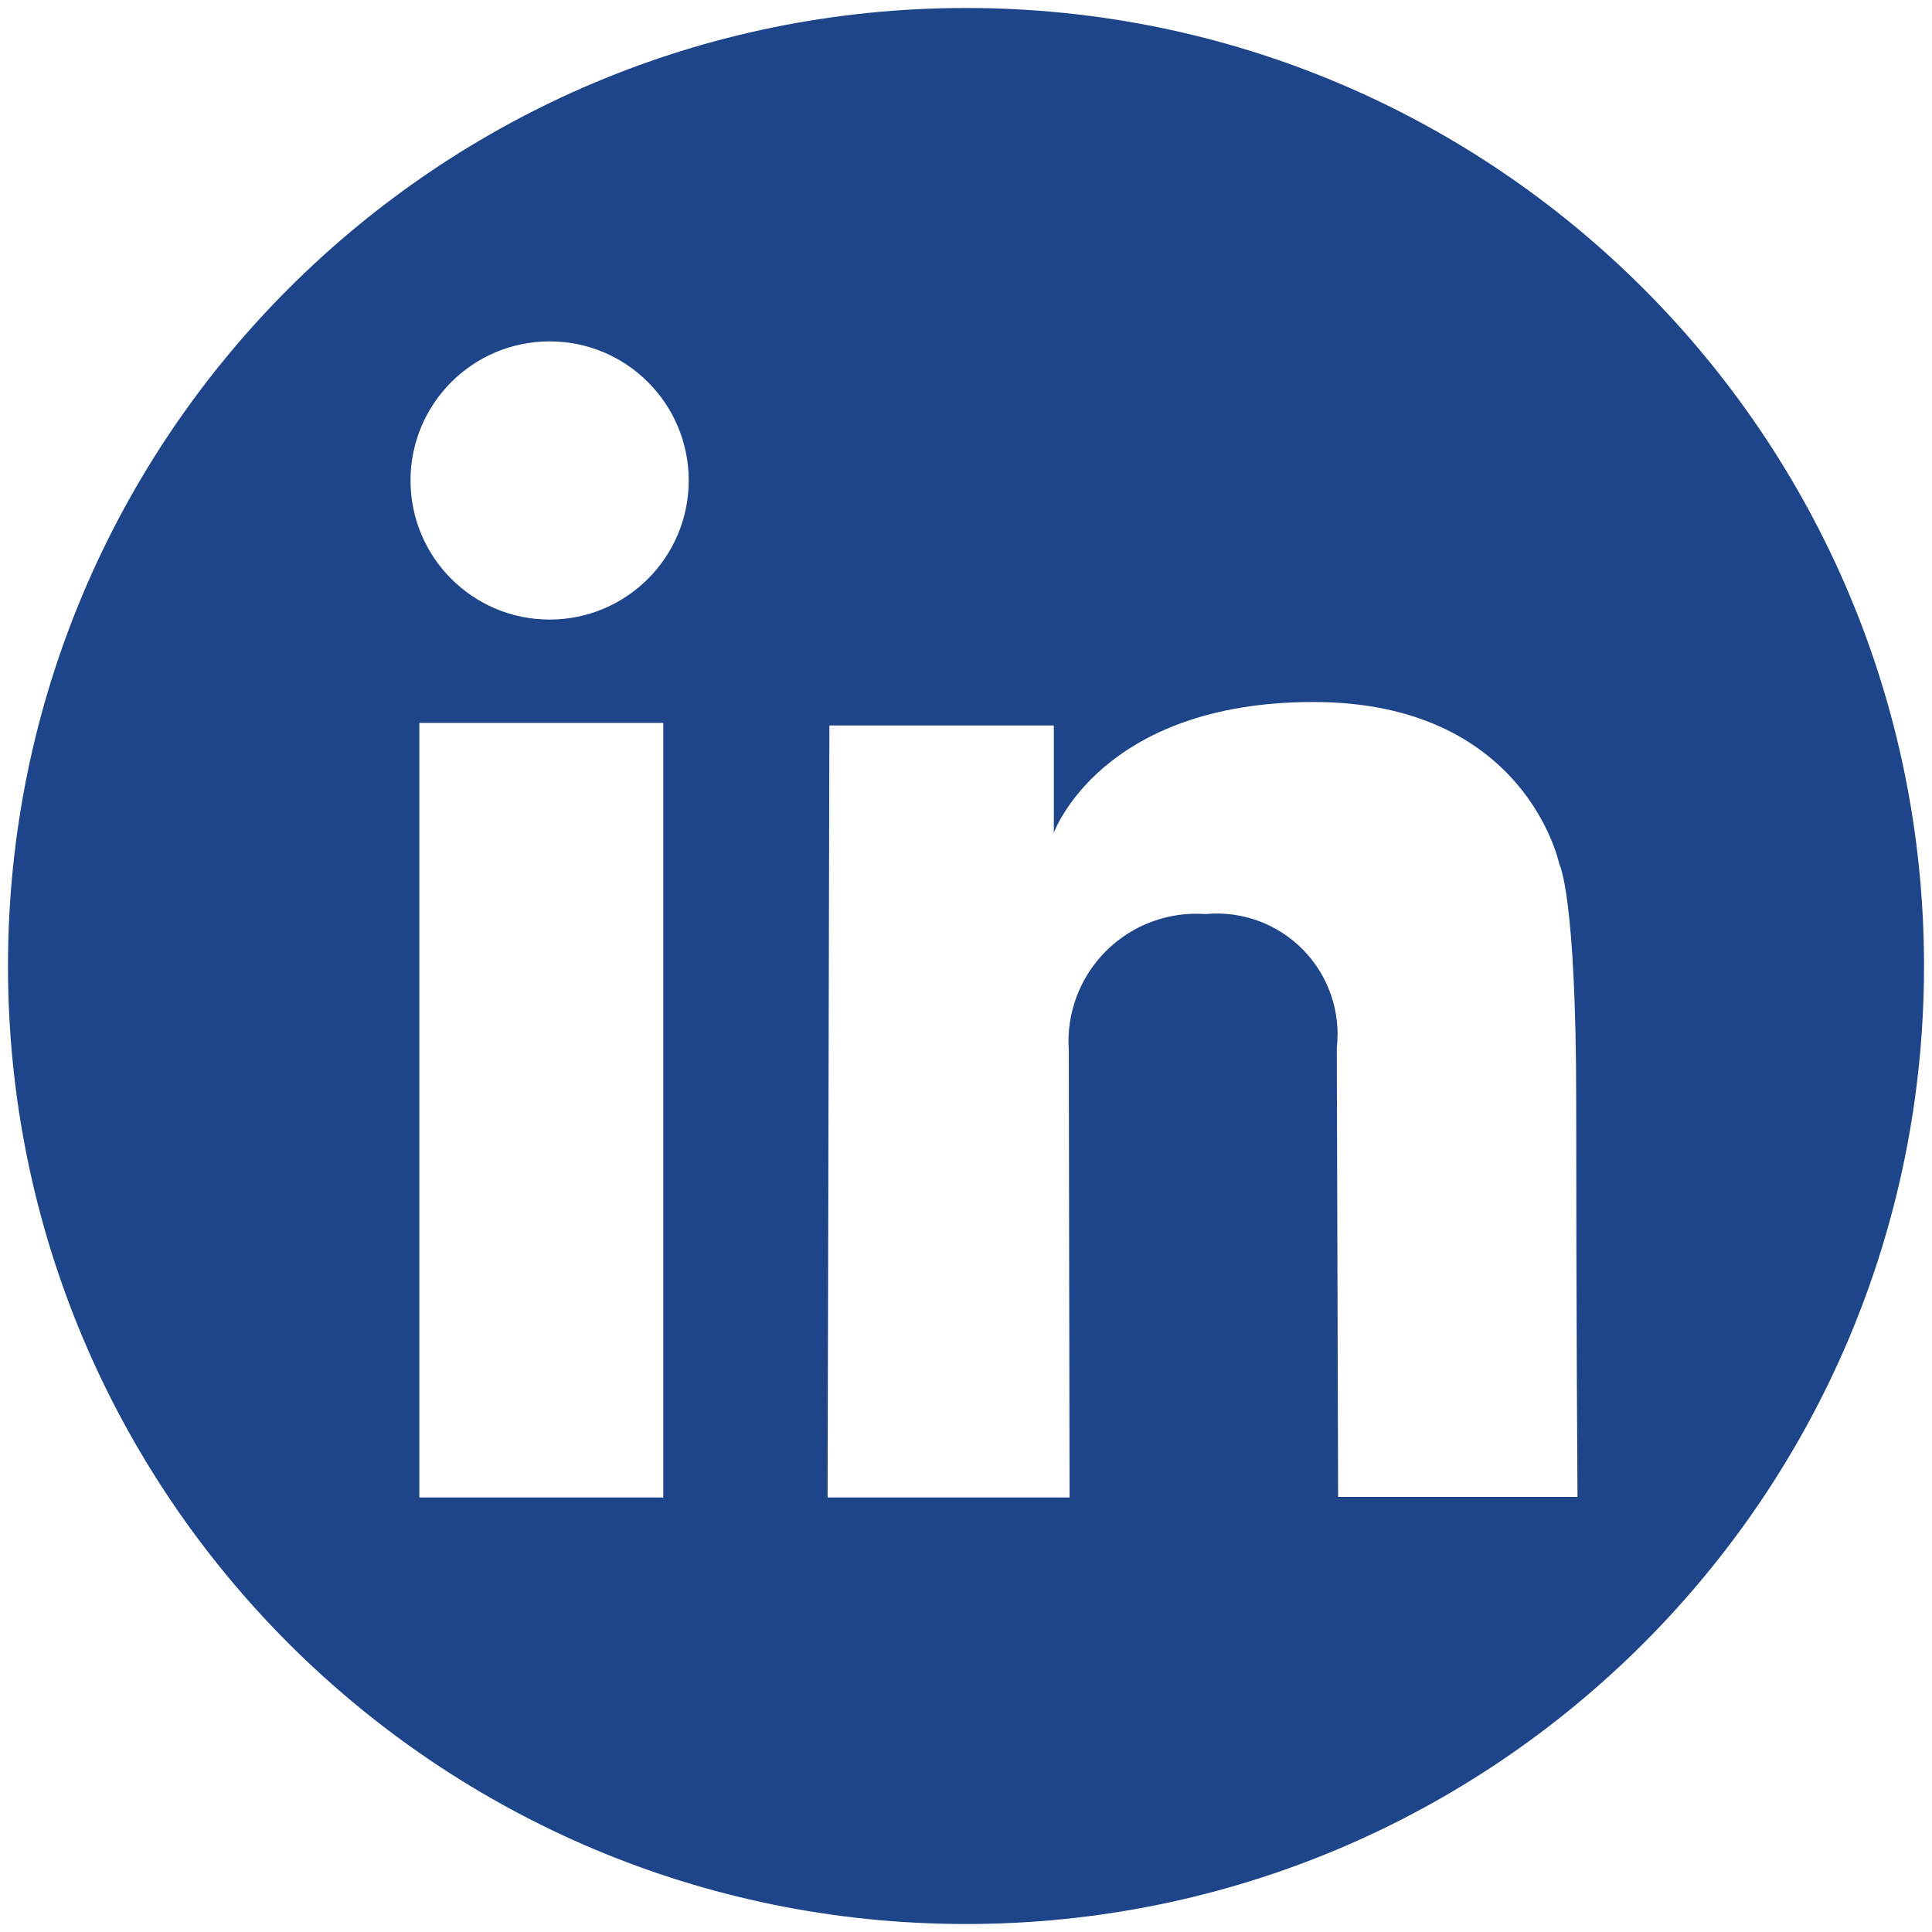
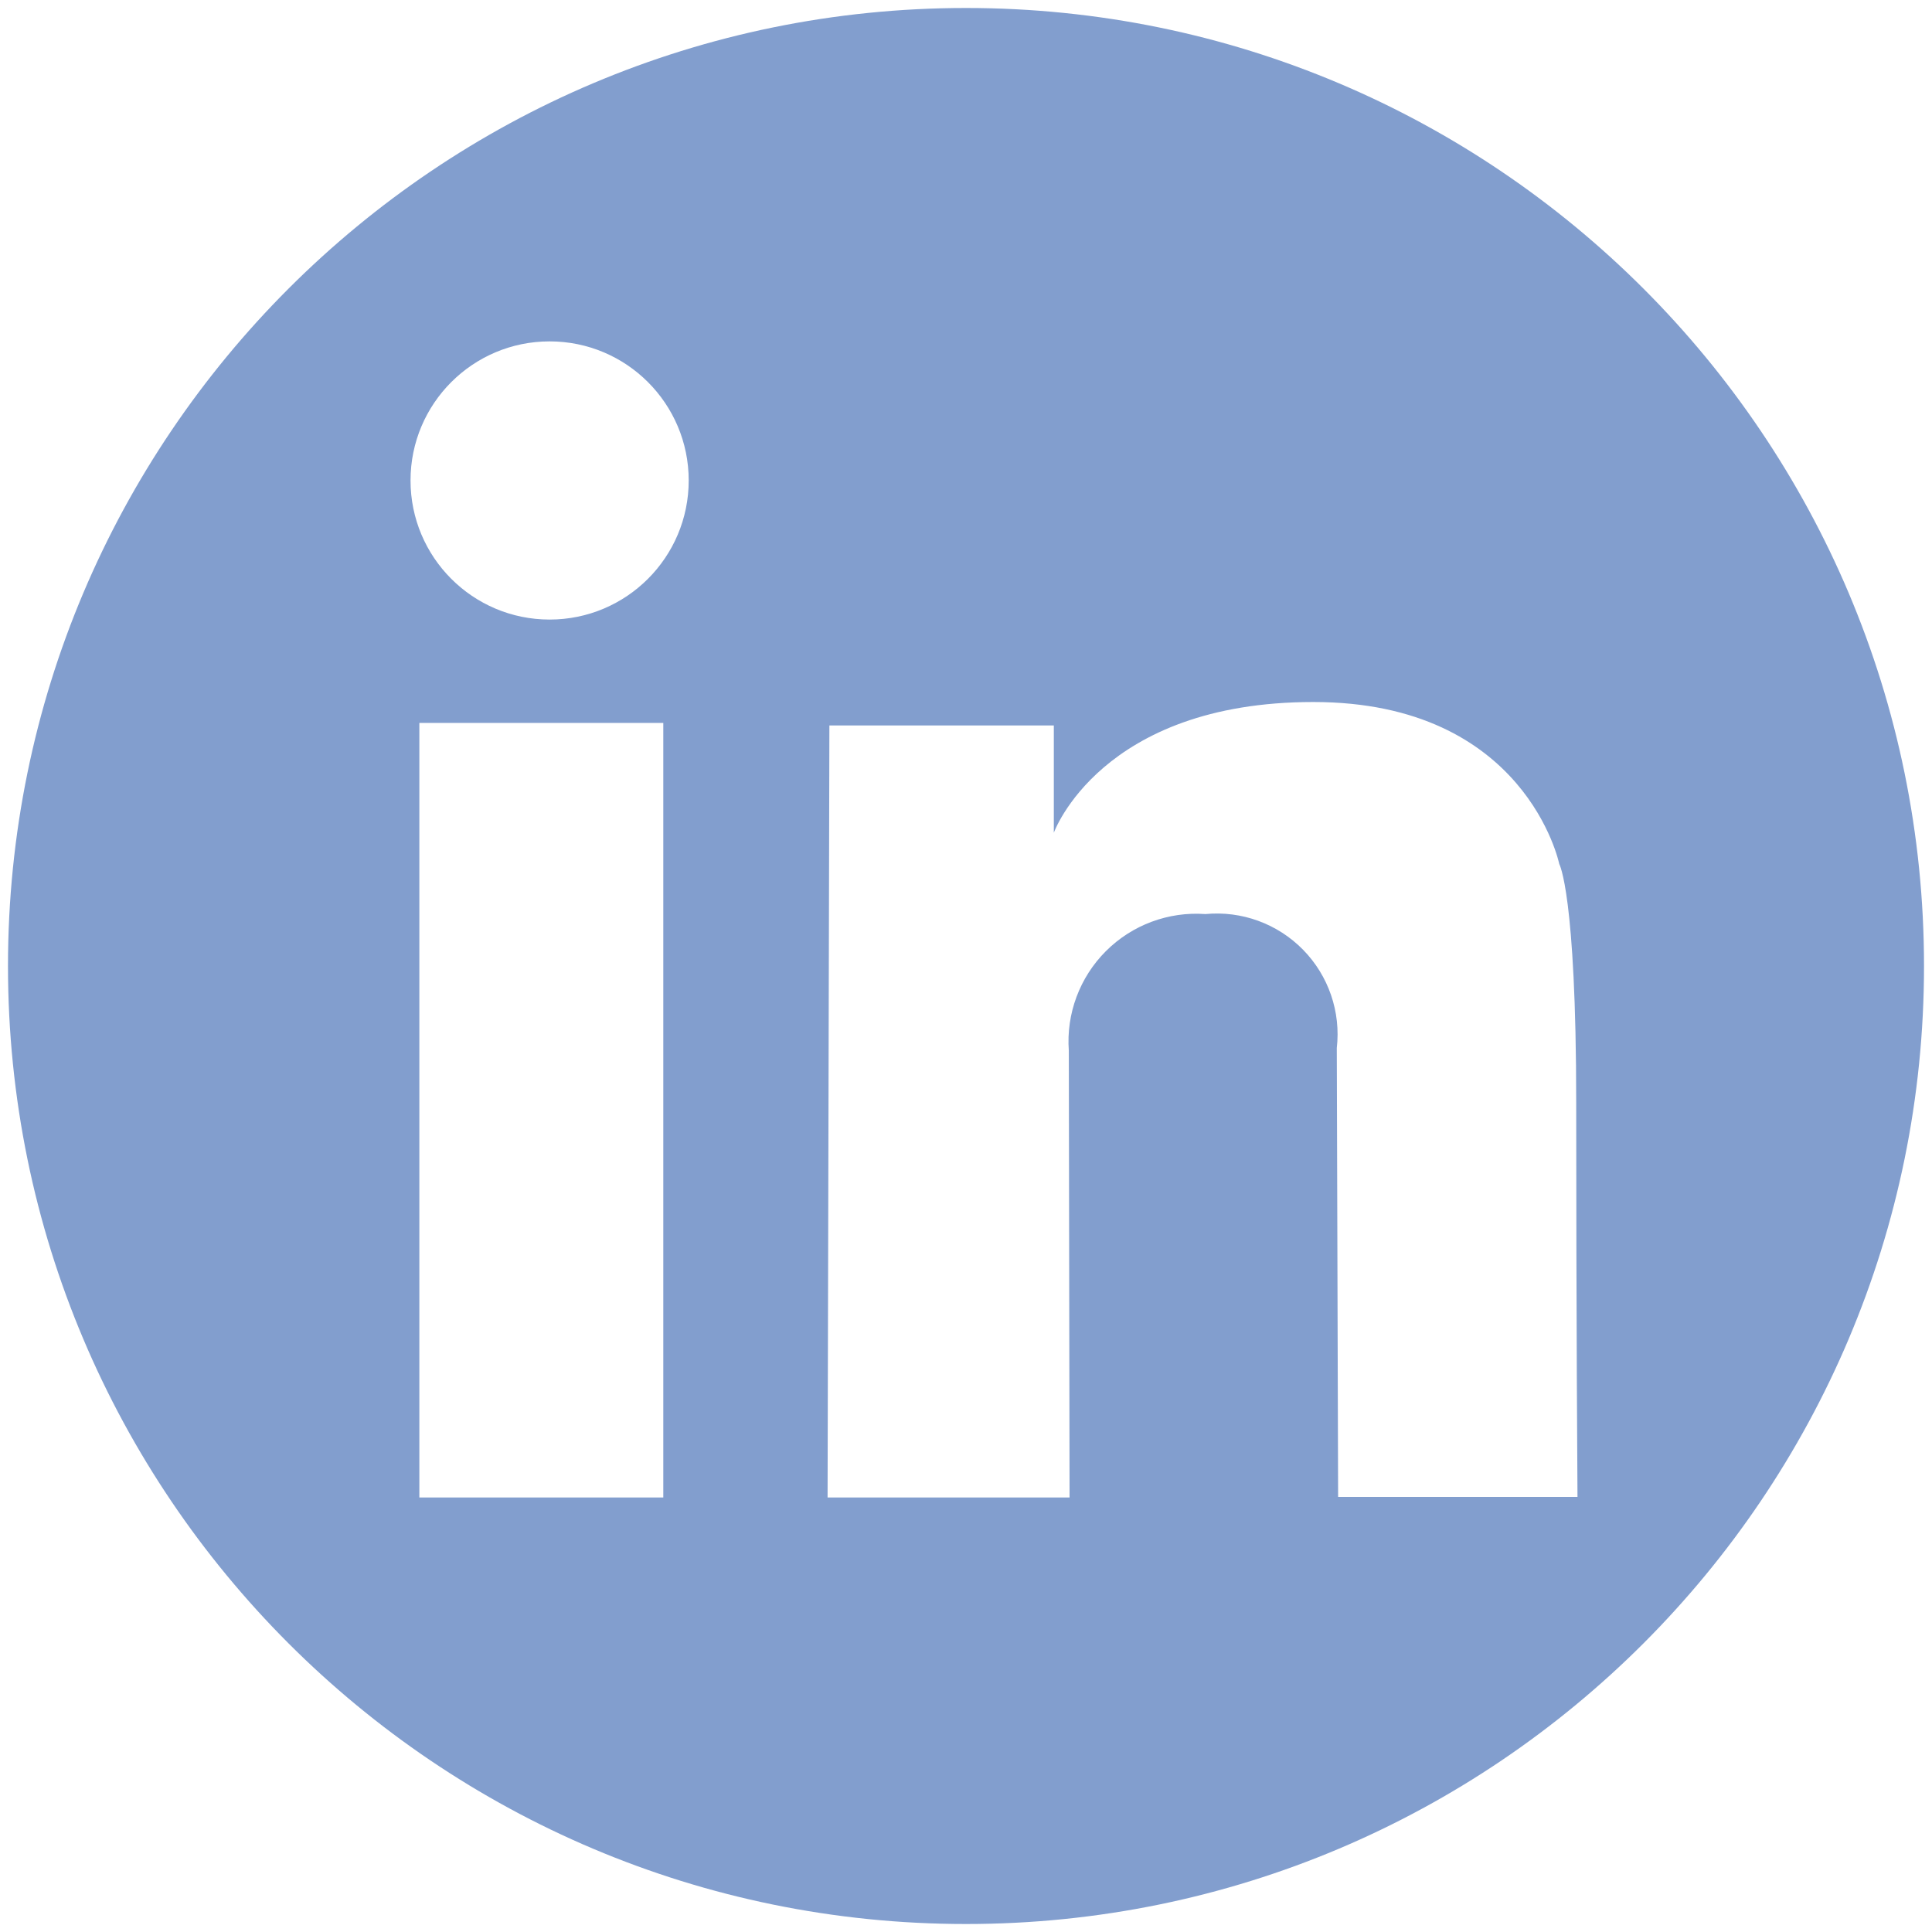
<svg xmlns="http://www.w3.org/2000/svg" data-name="Layer 1" viewBox="0 0 43.56 43.56">
-   <path d="M21.78.18a21.6 21.6 0 1 0 21.6 21.6A21.6 21.6 0 0 0 21.78.18Zm-6.825 33.583h-5.5V16.299h5.5Zm-2.564-19.794a3.136 3.136 0 1 1 3.137-3.137 3.136 3.136 0 0 1-3.137 3.137ZM30.17 33.75l-.03-10.12a2.722 2.722 0 0 0-2.962-3.021 2.88 2.88 0 0 0-3.08 3.08l.017 10.074h-5.456l.041-17.407h5.06v2.42s1.056-2.948 5.852-2.948 5.544 3.652 5.544 3.652.382.66.382 5.382.029 8.888.029 8.888Z" style="fill:#1e4489" />
+   <path d="M21.78.18a21.6 21.6 0 1 0 21.6 21.6A21.6 21.6 0 0 0 21.78.18Zm-6.825 33.583h-5.5V16.299h5.5Zm-2.564-19.794a3.136 3.136 0 1 1 3.137-3.137 3.136 3.136 0 0 1-3.137 3.137ZM30.17 33.75l-.03-10.12a2.722 2.722 0 0 0-2.962-3.021 2.88 2.88 0 0 0-3.08 3.08l.017 10.074h-5.456l.041-17.407h5.06v2.42s1.056-2.948 5.852-2.948 5.544 3.652 5.544 3.652.382.66.382 5.382.029 8.888.029 8.888Z" style="fill:#829ece" />
</svg>
